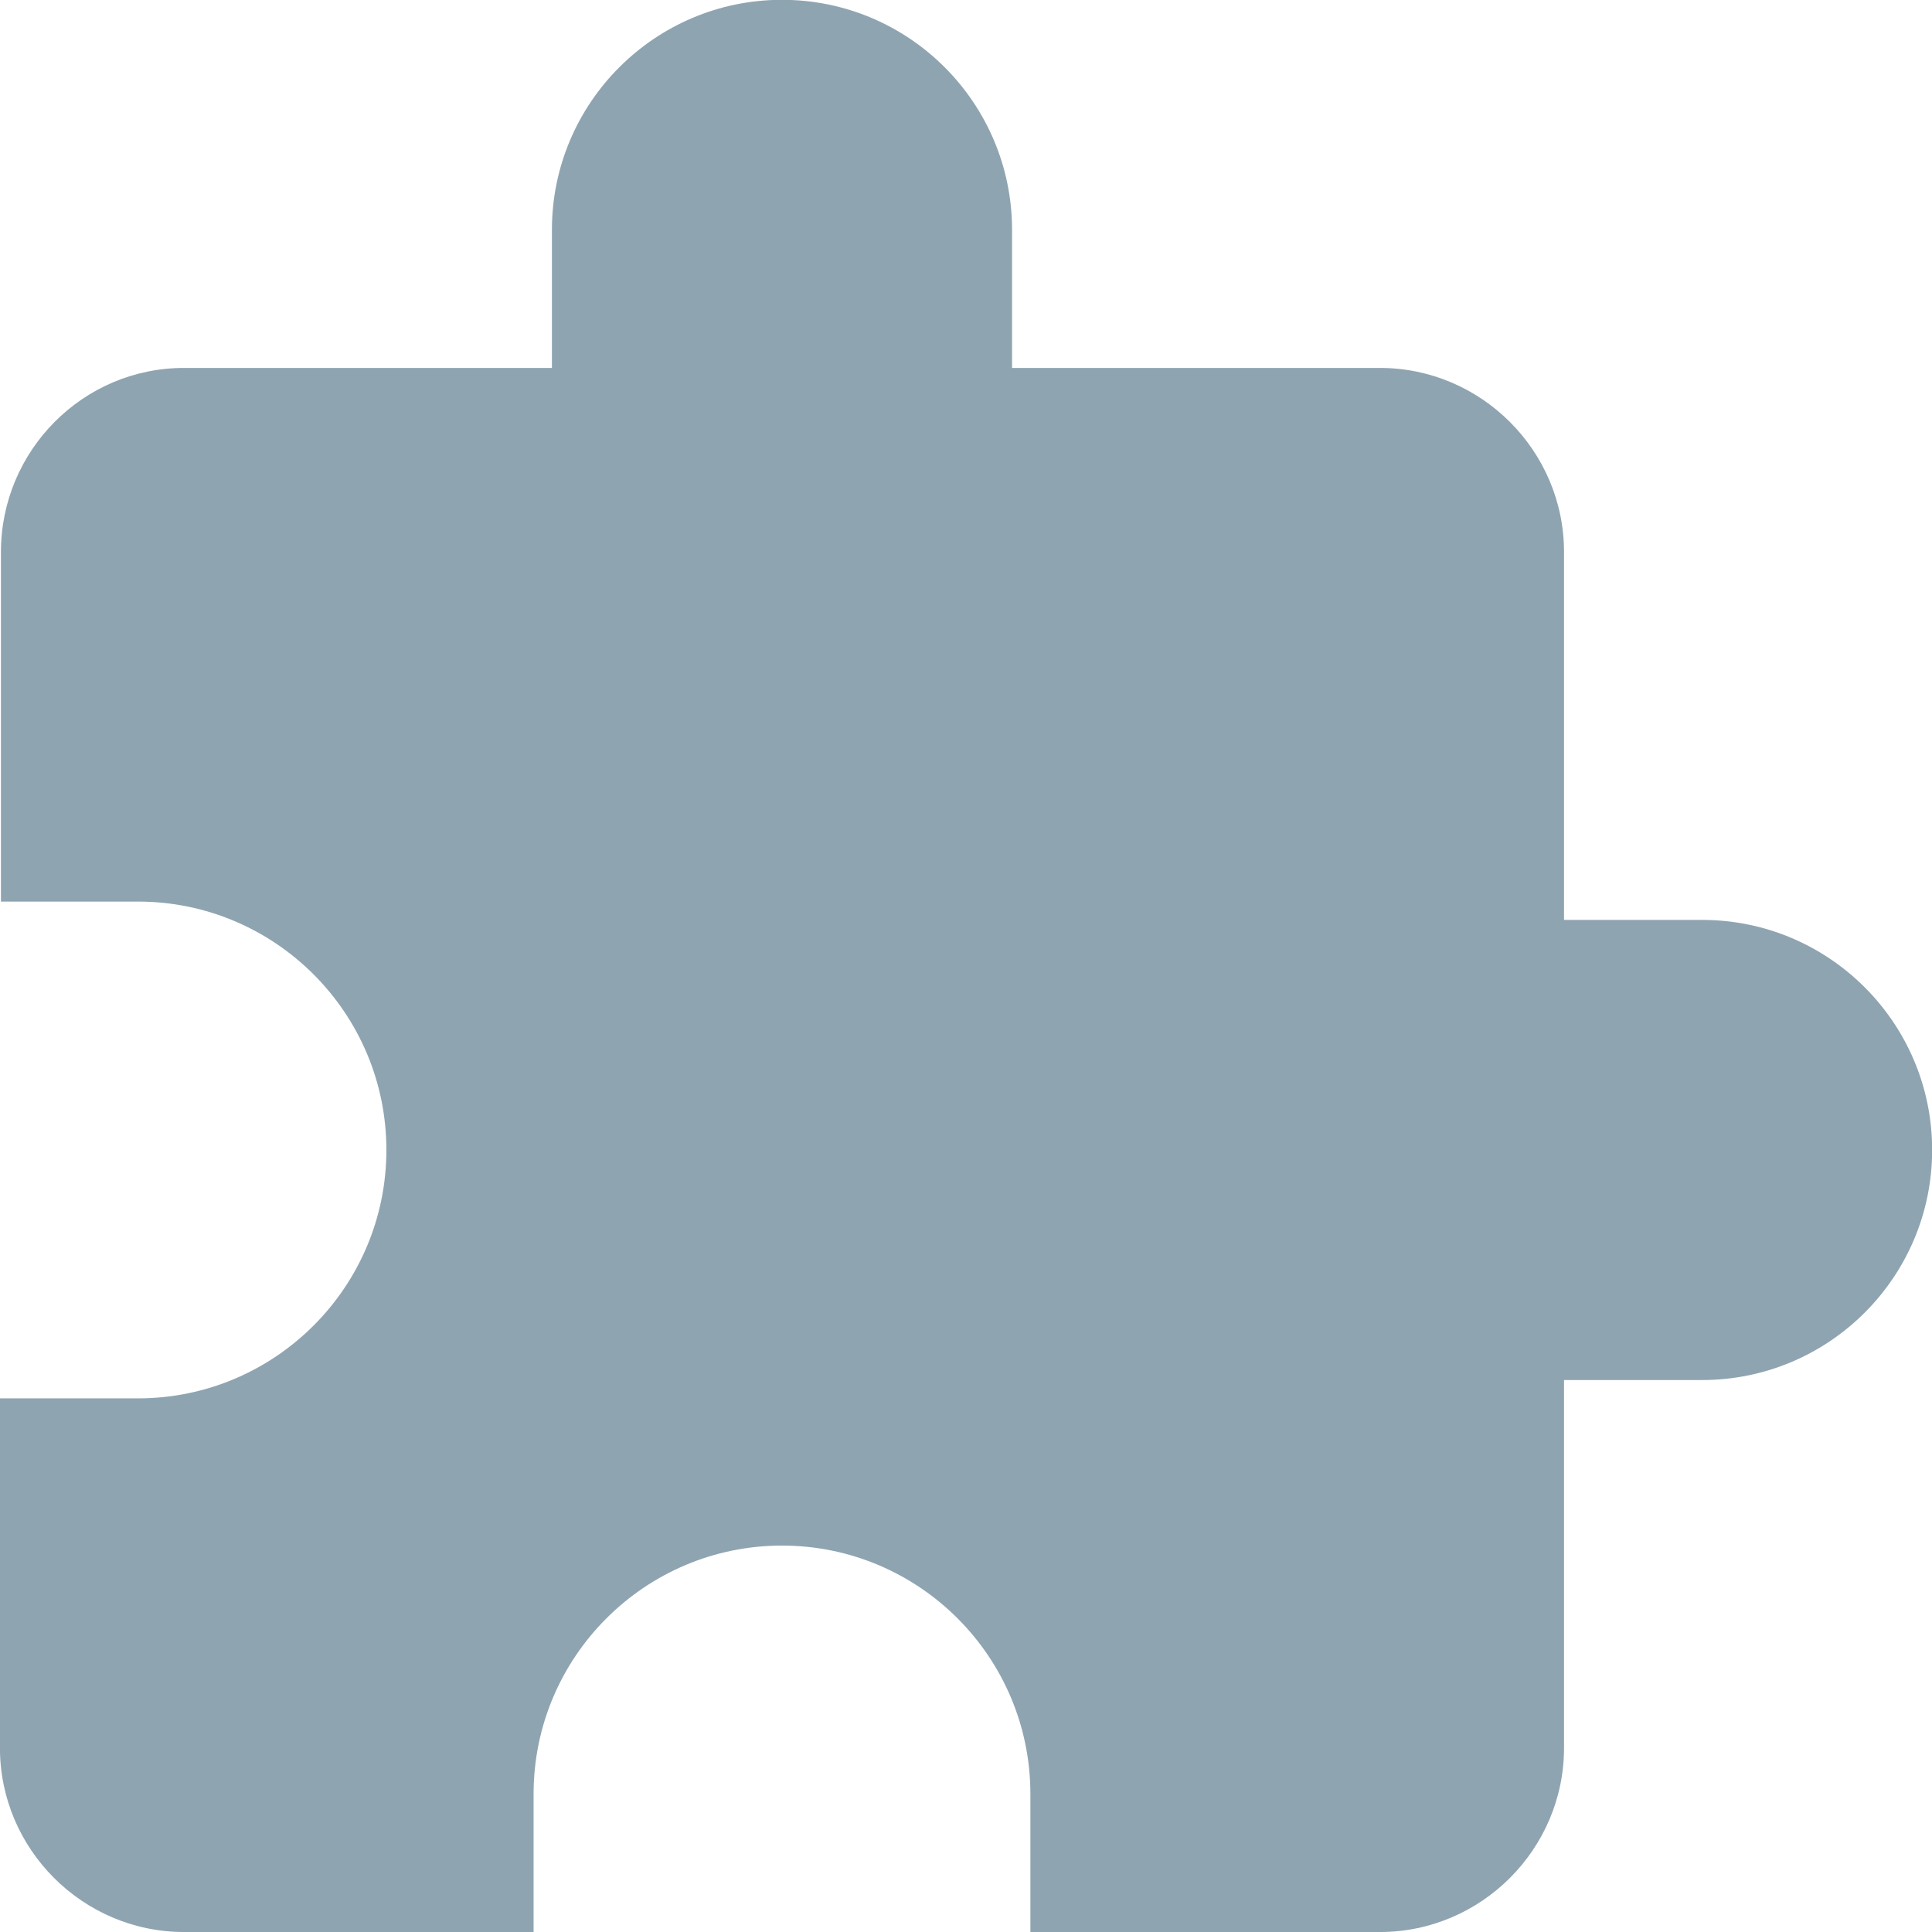
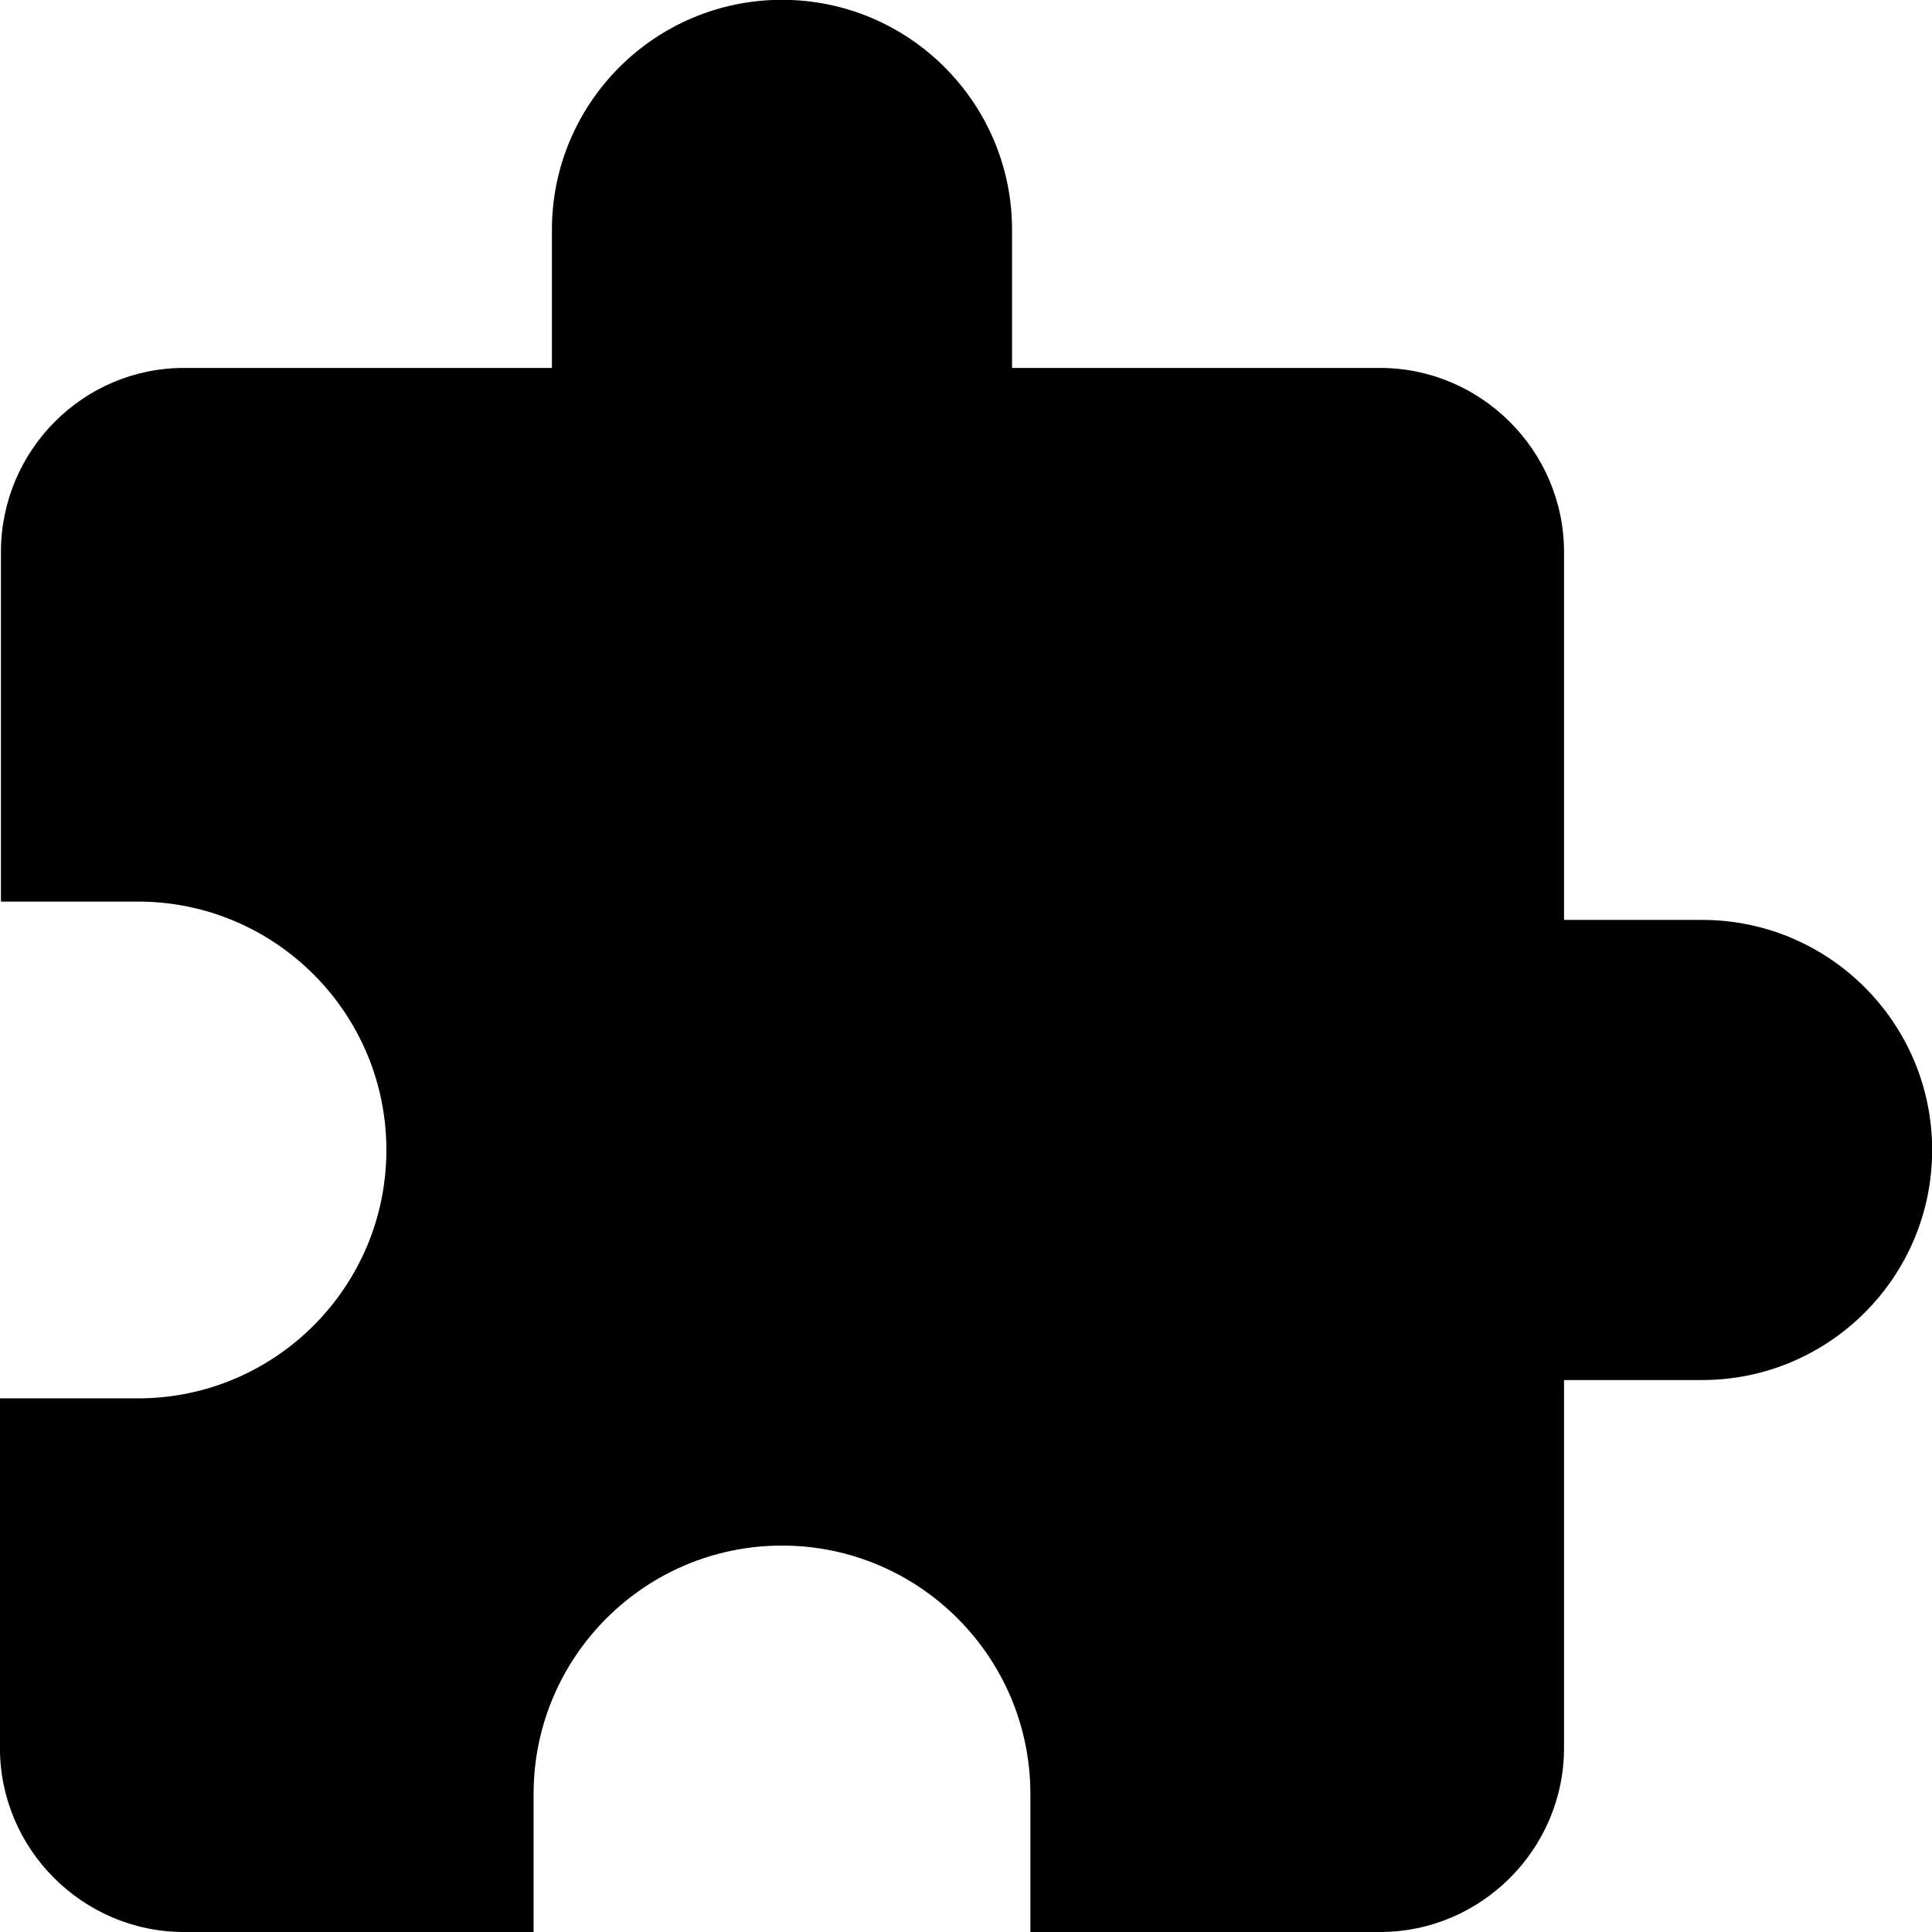
<svg xmlns="http://www.w3.org/2000/svg" width="9.699mm" height="9.699mm" viewBox="0 0 9.699 9.699" version="1.1" id="svg13826">
  <defs id="defs13820" />
  <g id="layer1" transform="translate(-5.725274,-5.074906)">
-     <path style="fill:#8fa4b1;fill-opacity:1;stroke-width:0.462" d="m 14.27,9.693 h -0.693 v -1.847 c 0,-0.508 -0.416,-0.924 -0.924,-0.924 h -1.847 v -0.693 c 0,-0.637 -0.517,-1.155 -1.155,-1.155 -0.637,0 -1.155,0.517 -1.155,1.155 v 0.693 h -1.847 c -0.508,0 -0.919,0.416 -0.919,0.924 v 1.755 h 0.688 c 0.688,0 1.247,0.559 1.247,1.247 0,0.688 -0.559,1.247 -1.247,1.247 h -0.693 v 1.755 c 0,0.508 0.416,0.924 0.924,0.924 h 1.755 v -0.693 c 0,-0.688 0.559,-1.247 1.247,-1.247 0.688,0 1.247,0.559 1.247,1.247 v 0.693 h 1.755 c 0.508,0 0.924,-0.416 0.924,-0.924 v -1.847 h 0.693 c 0.637,0 1.155,-0.517 1.155,-1.155 0,-0.637 -0.517,-1.155 -1.155,-1.155 z" id="path7415" />
+     <path style="fill:#000000;fill-opacity:1;stroke-width:0.462" d="m 14.27,9.693 h -0.693 v -1.847 c 0,-0.508 -0.416,-0.924 -0.924,-0.924 h -1.847 v -0.693 c 0,-0.637 -0.517,-1.155 -1.155,-1.155 -0.637,0 -1.155,0.517 -1.155,1.155 v 0.693 h -1.847 c -0.508,0 -0.919,0.416 -0.919,0.924 v 1.755 h 0.688 c 0.688,0 1.247,0.559 1.247,1.247 0,0.688 -0.559,1.247 -1.247,1.247 h -0.693 v 1.755 c 0,0.508 0.416,0.924 0.924,0.924 h 1.755 v -0.693 c 0,-0.688 0.559,-1.247 1.247,-1.247 0.688,0 1.247,0.559 1.247,1.247 v 0.693 h 1.755 c 0.508,0 0.924,-0.416 0.924,-0.924 v -1.847 h 0.693 c 0.637,0 1.155,-0.517 1.155,-1.155 0,-0.637 -0.517,-1.155 -1.155,-1.155 z" id="path7415" />
  </g>
</svg>
